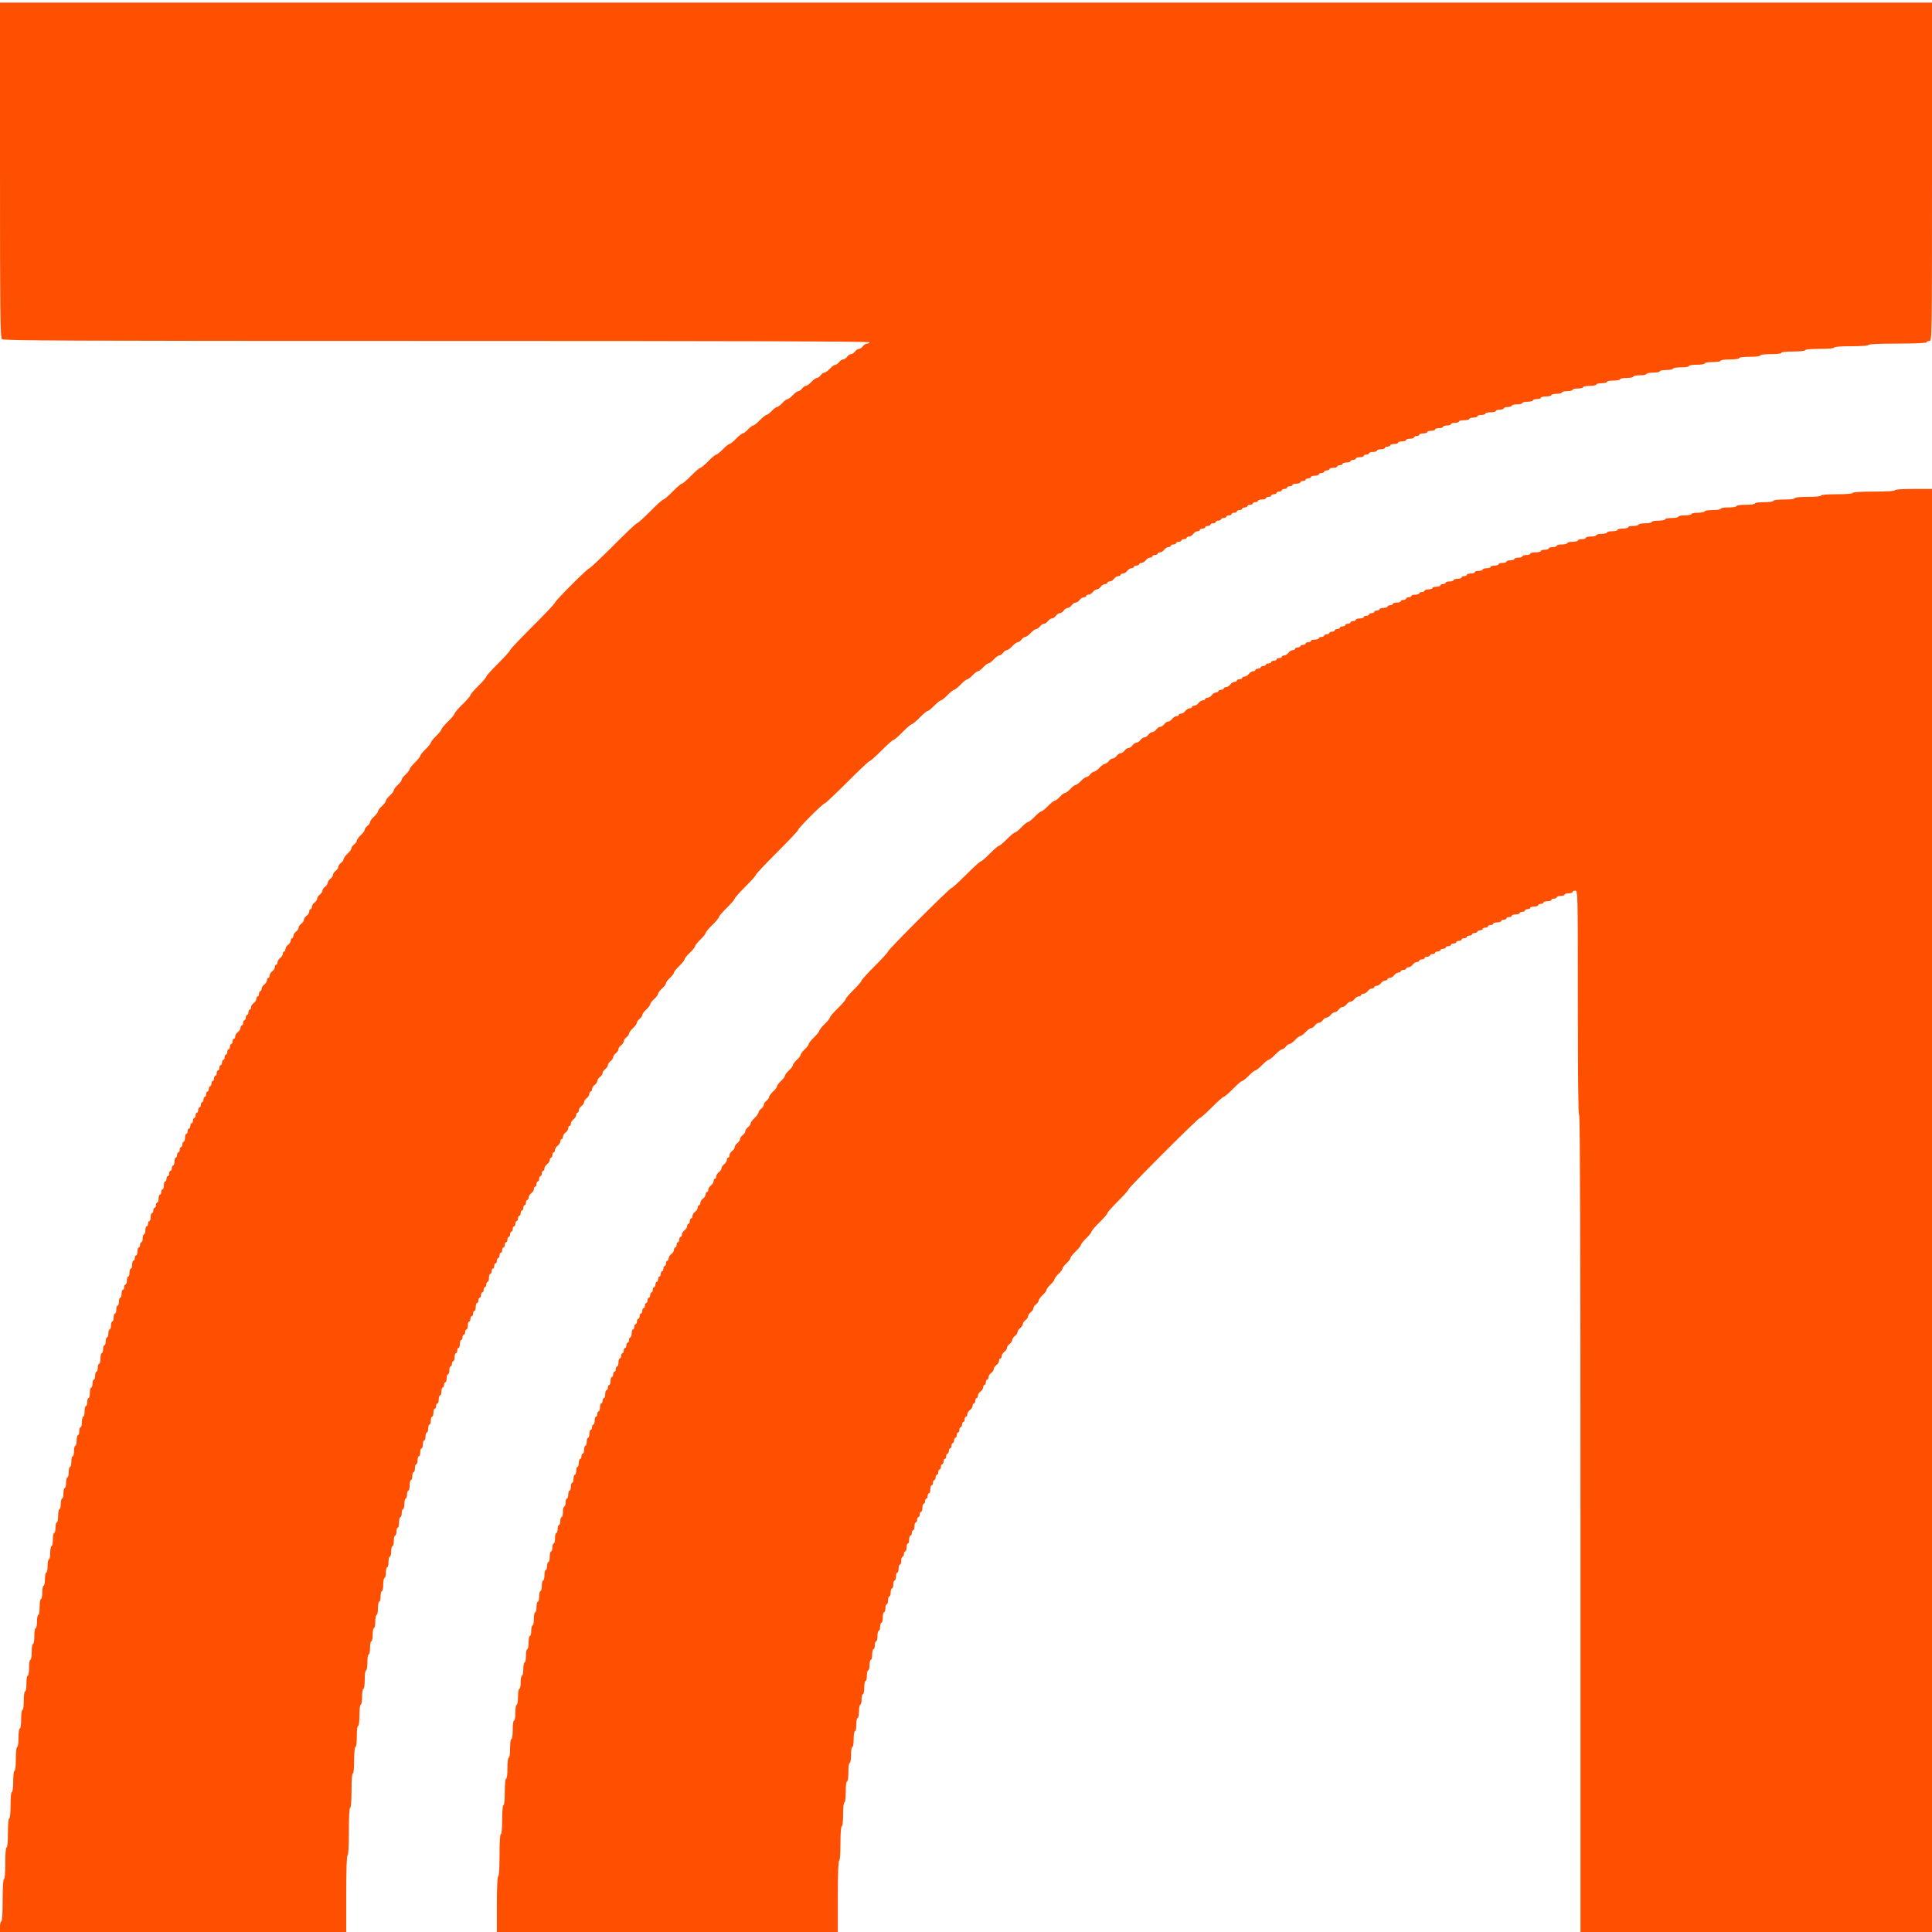
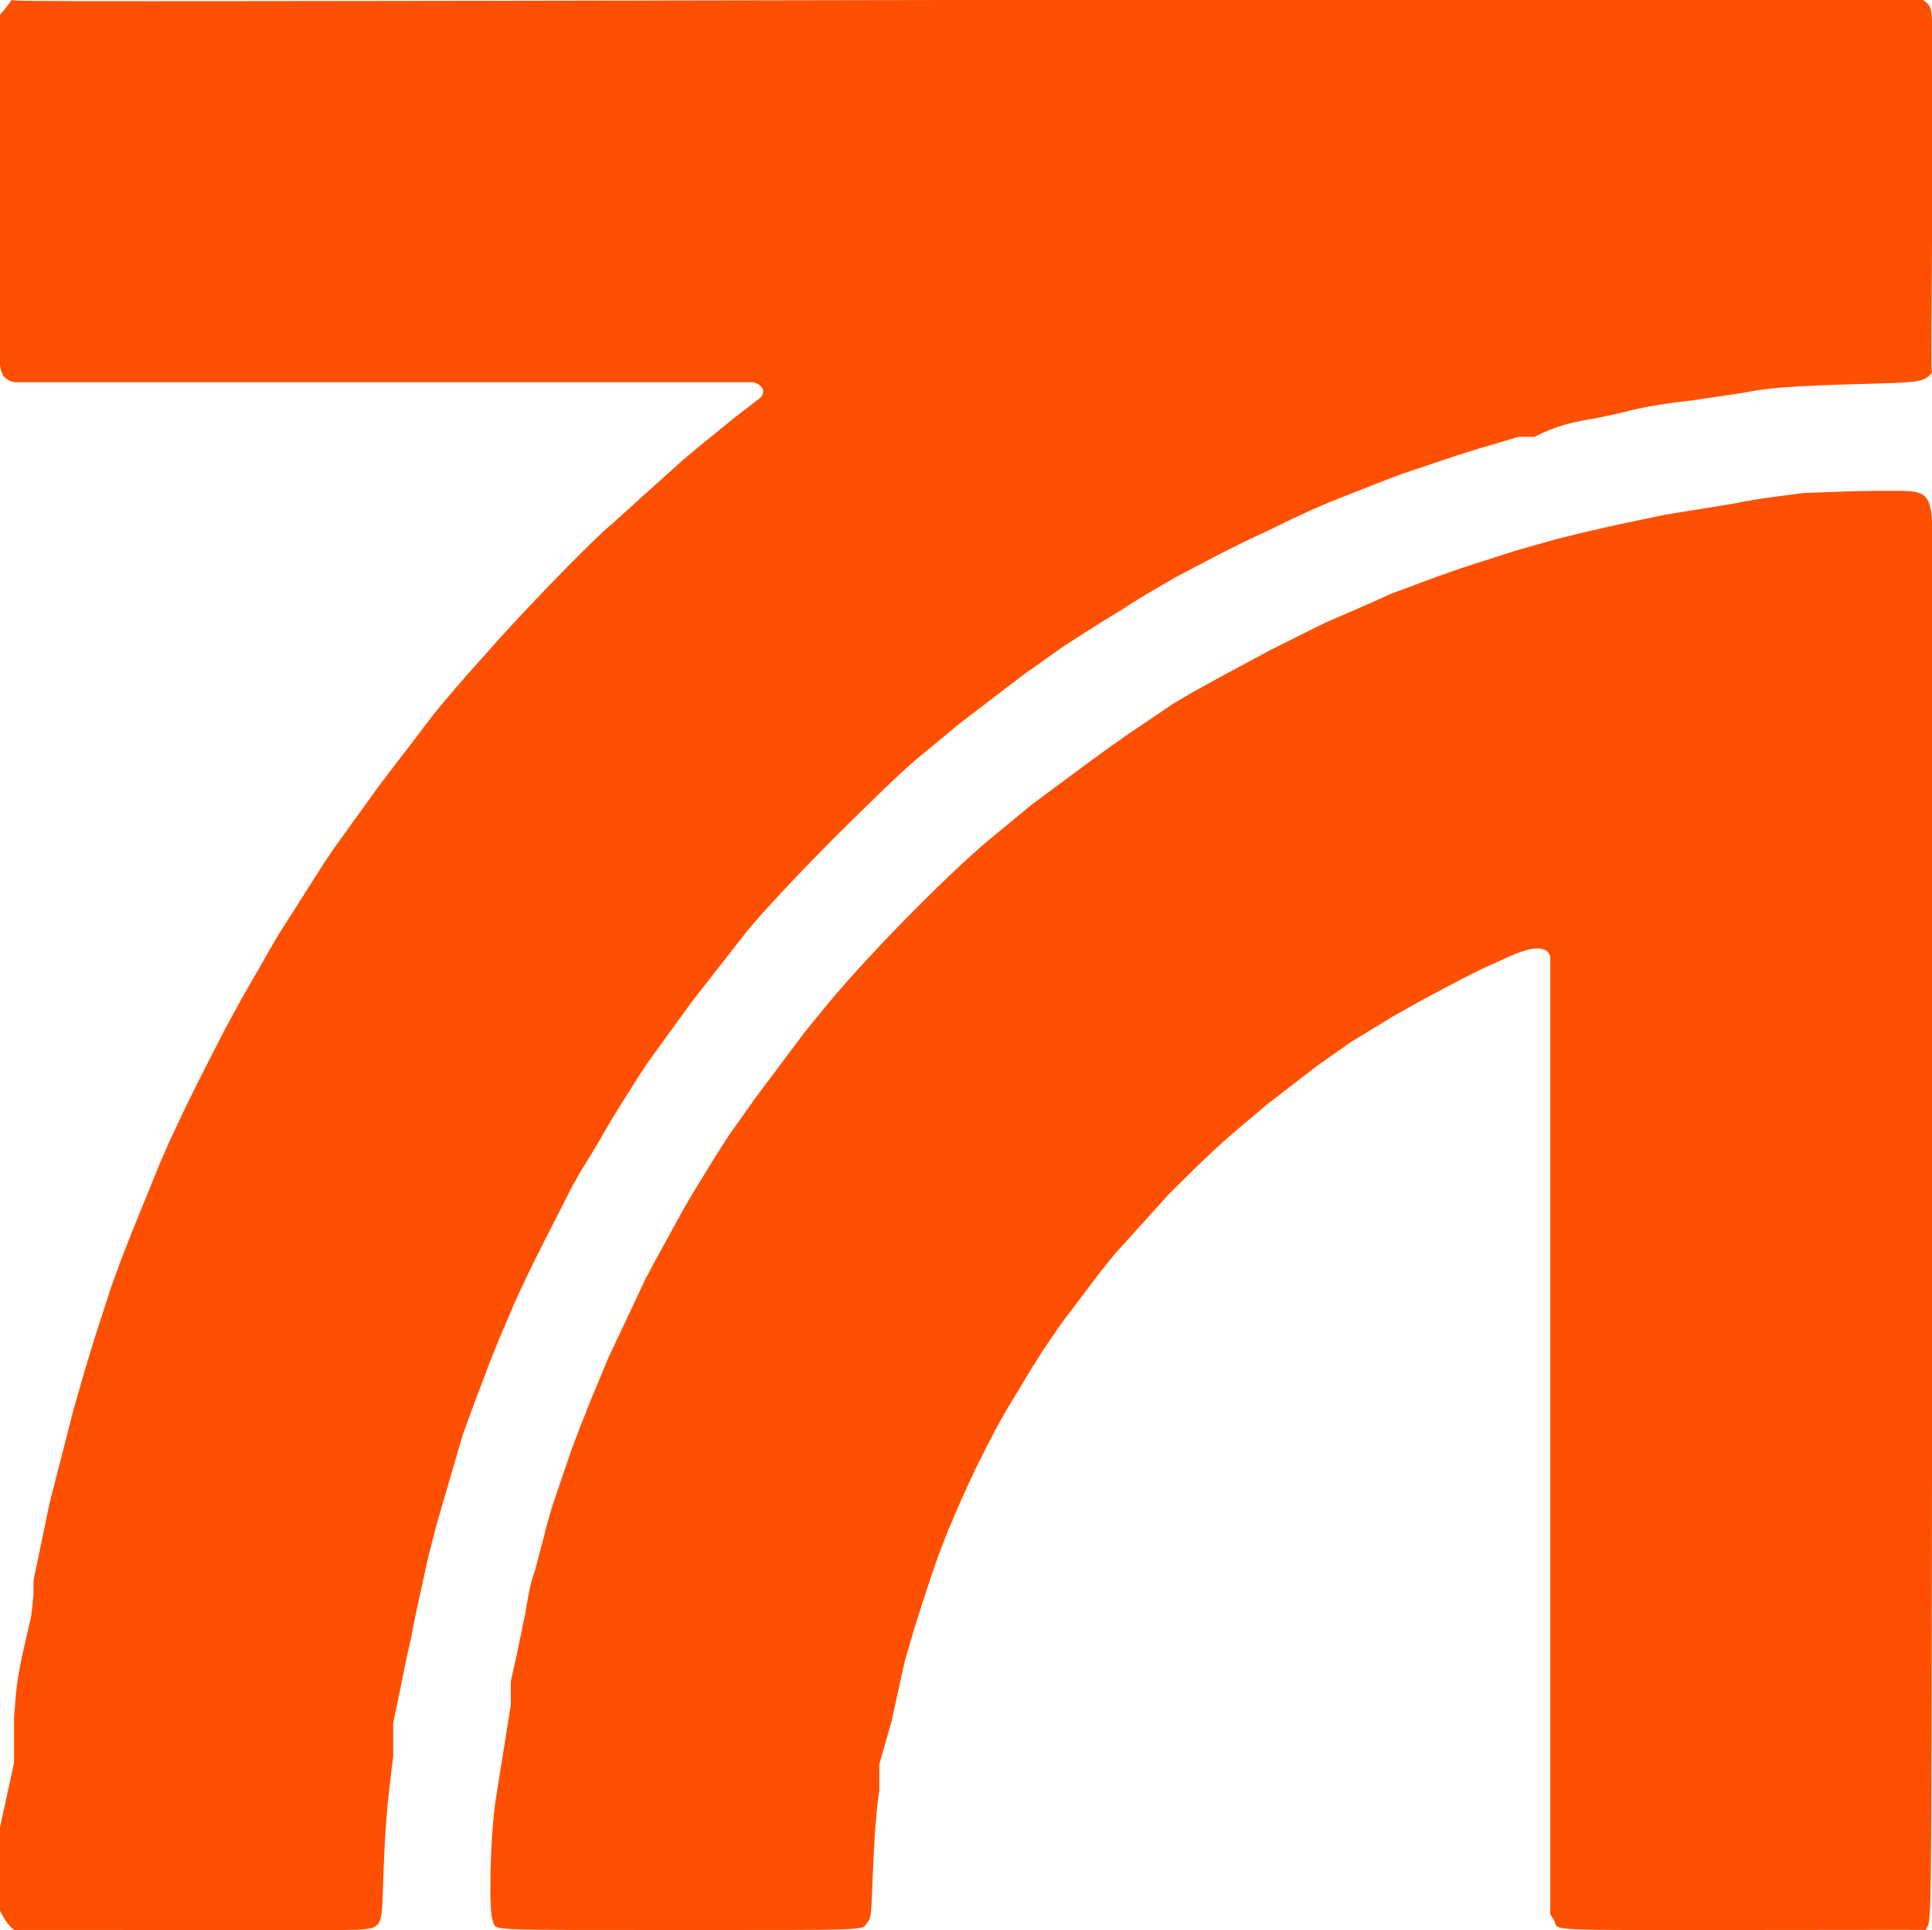
- <svg xmlns="http://www.w3.org/2000/svg" version="1.0" width="1462pt" height="1462pt" viewBox="0 0 1462 1462" preserveAspectRatio="xMidYMid meet">
-   <g transform="translate(0,1462) scale(0.1,-0.1)" fill="#ff5001" stroke="none">
-     <path d="M0 13334 c0 -1083 2 -1267 14 -1280 13 -12 465 -14 3290 -14 2177 0 3276 -3 3276 -10 0 -5 -8 -10 -18 -10 -10 0 -24 -9 -32 -20 -8 -11 -21 -20 -30 -20 -9 0 -22 -9 -30 -20 -8 -11 -21 -20 -30 -20 -9 0 -22 -9 -30 -20 -8 -11 -21 -20 -30 -20 -9 0 -22 -9 -30 -20 -8 -11 -21 -20 -28 -20 -8 0 -27 -13 -42 -30 -15 -16 -34 -30 -42 -30 -7 0 -20 -9 -28 -20 -8 -11 -21 -20 -28 -20 -8 0 -27 -13 -42 -30 -15 -16 -34 -30 -42 -30 -7 0 -20 -9 -28 -20 -8 -11 -21 -20 -28 -20 -8 0 -27 -13 -42 -30 -15 -16 -33 -30 -40 -30 -7 0 -25 -13 -40 -30 -15 -16 -33 -30 -40 -30 -7 0 -25 -13 -40 -30 -15 -16 -33 -30 -40 -30 -6 0 -29 -18 -50 -40 -21 -22 -44 -40 -50 -40 -7 0 -25 -13 -40 -30 -15 -16 -33 -30 -40 -30 -6 0 -29 -18 -50 -40 -21 -22 -44 -40 -50 -40 -6 0 -29 -18 -50 -40 -21 -22 -44 -40 -50 -40 -6 0 -33 -22 -60 -50 -27 -27 -54 -50 -60 -50 -6 0 -38 -27 -70 -60 -32 -33 -64 -60 -70 -60 -6 0 -38 -27 -70 -60 -32 -33 -64 -60 -70 -60 -6 0 -51 -40 -100 -90 -49 -49 -94 -90 -100 -90 -6 0 -87 -76 -180 -170 -93 -93 -174 -170 -180 -170 -13 0 -260 -247 -260 -260 0 -6 -76 -87 -170 -180 -93 -93 -170 -174 -170 -180 0 -6 -40 -51 -90 -100 -49 -49 -90 -94 -90 -100 0 -6 -27 -38 -60 -70 -33 -32 -60 -64 -60 -70 0 -6 -27 -38 -60 -70 -33 -32 -60 -64 -60 -70 0 -6 -22 -33 -50 -60 -27 -27 -50 -54 -50 -60 0 -6 -18 -29 -40 -50 -22 -21 -40 -44 -40 -50 0 -6 -18 -29 -40 -50 -22 -21 -40 -44 -40 -50 0 -6 -18 -29 -40 -50 -22 -21 -40 -44 -40 -50 0 -7 -14 -25 -30 -40 -17 -15 -30 -33 -30 -40 0 -7 -13 -25 -30 -40 -17 -15 -30 -33 -30 -40 0 -7 -13 -25 -30 -40 -17 -15 -30 -33 -30 -40 0 -7 -13 -25 -30 -40 -16 -15 -30 -33 -30 -40 0 -7 -14 -25 -30 -40 -17 -15 -30 -34 -30 -42 0 -7 -9 -20 -20 -28 -11 -8 -20 -21 -20 -28 0 -8 -13 -27 -30 -42 -16 -15 -30 -34 -30 -42 0 -7 -9 -20 -20 -28 -11 -8 -20 -21 -20 -28 0 -8 -13 -27 -30 -42 -16 -15 -30 -34 -30 -42 0 -7 -9 -20 -20 -28 -11 -8 -20 -21 -20 -30 0 -9 -9 -22 -20 -30 -11 -8 -20 -21 -20 -30 0 -9 -9 -22 -20 -30 -11 -8 -20 -21 -20 -30 0 -9 -9 -22 -20 -30 -11 -8 -20 -21 -20 -30 0 -9 -9 -22 -20 -30 -11 -8 -20 -21 -20 -30 0 -9 -9 -22 -20 -30 -11 -8 -20 -22 -20 -32 0 -10 -4 -18 -10 -18 -5 0 -10 -8 -10 -18 0 -10 -9 -24 -20 -32 -11 -8 -20 -21 -20 -30 0 -9 -9 -22 -20 -30 -11 -8 -20 -21 -20 -30 0 -9 -9 -22 -20 -30 -11 -8 -20 -22 -20 -32 0 -10 -4 -18 -10 -18 -5 0 -10 -8 -10 -18 0 -10 -9 -24 -20 -32 -11 -8 -20 -22 -20 -32 0 -10 -4 -18 -10 -18 -5 0 -10 -8 -10 -18 0 -10 -9 -24 -20 -32 -11 -8 -20 -22 -20 -32 0 -10 -4 -18 -10 -18 -5 0 -10 -8 -10 -18 0 -10 -9 -24 -20 -32 -11 -8 -20 -22 -20 -32 0 -10 -4 -18 -10 -18 -5 0 -10 -8 -10 -18 0 -10 -9 -24 -20 -32 -11 -8 -20 -22 -20 -32 0 -10 -4 -18 -10 -18 -5 0 -10 -9 -10 -20 0 -11 -4 -20 -10 -20 -5 0 -10 -8 -10 -18 0 -10 -9 -24 -20 -32 -11 -8 -20 -22 -20 -32 0 -10 -4 -18 -10 -18 -5 0 -10 -9 -10 -20 0 -11 -4 -20 -10 -20 -5 0 -10 -9 -10 -20 0 -11 -4 -20 -10 -20 -5 0 -10 -9 -10 -20 0 -11 -4 -20 -10 -20 -5 0 -10 -8 -10 -18 0 -10 -9 -24 -20 -32 -11 -8 -20 -22 -20 -32 0 -10 -4 -18 -10 -18 -5 0 -10 -9 -10 -20 0 -11 -4 -20 -10 -20 -5 0 -10 -9 -10 -20 0 -11 -4 -20 -10 -20 -5 0 -10 -9 -10 -20 0 -11 -4 -20 -10 -20 -5 0 -10 -9 -10 -20 0 -11 -4 -20 -10 -20 -5 0 -10 -9 -10 -20 0 -11 -4 -20 -10 -20 -5 0 -10 -9 -10 -20 0 -11 -4 -20 -10 -20 -5 0 -10 -9 -10 -20 0 -11 -4 -20 -10 -20 -5 0 -10 -9 -10 -20 0 -11 -4 -20 -10 -20 -5 0 -10 -9 -10 -20 0 -11 -4 -20 -10 -20 -5 0 -10 -9 -10 -20 0 -11 -4 -20 -10 -20 -5 0 -10 -9 -10 -20 0 -11 -4 -20 -10 -20 -5 0 -10 -9 -10 -20 0 -11 -4 -20 -10 -20 -5 0 -10 -9 -10 -20 0 -11 -4 -20 -10 -20 -5 0 -10 -9 -10 -20 0 -11 -4 -20 -10 -20 -5 0 -10 -9 -10 -20 0 -11 -4 -20 -10 -20 -5 0 -10 -9 -10 -20 0 -11 -4 -20 -10 -20 -5 0 -10 -9 -10 -20 0 -11 -4 -20 -10 -20 -5 0 -10 -9 -10 -20 0 -11 -4 -20 -10 -20 -5 0 -10 -13 -10 -30 0 -16 -4 -30 -10 -30 -5 0 -10 -9 -10 -20 0 -11 -4 -20 -10 -20 -5 0 -10 -9 -10 -20 0 -11 -4 -20 -10 -20 -5 0 -10 -9 -10 -20 0 -11 -4 -20 -10 -20 -5 0 -10 -13 -10 -30 0 -16 -4 -30 -10 -30 -5 0 -10 -9 -10 -20 0 -11 -4 -20 -10 -20 -5 0 -10 -9 -10 -20 0 -11 -4 -20 -10 -20 -5 0 -10 -9 -10 -20 0 -11 -4 -20 -10 -20 -5 0 -10 -13 -10 -30 0 -16 -4 -30 -10 -30 -5 0 -10 -9 -10 -20 0 -11 -4 -20 -10 -20 -5 0 -10 -13 -10 -30 0 -16 -4 -30 -10 -30 -5 0 -10 -9 -10 -20 0 -11 -4 -20 -10 -20 -5 0 -10 -9 -10 -20 0 -11 -4 -20 -10 -20 -5 0 -10 -13 -10 -30 0 -16 -4 -30 -10 -30 -5 0 -10 -9 -10 -20 0 -11 -4 -20 -10 -20 -5 0 -10 -13 -10 -30 0 -16 -4 -30 -10 -30 -5 0 -10 -13 -10 -30 0 -16 -4 -30 -10 -30 -5 0 -10 -9 -10 -20 0 -11 -4 -20 -10 -20 -5 0 -10 -13 -10 -30 0 -16 -4 -30 -10 -30 -5 0 -10 -9 -10 -20 0 -11 -4 -20 -10 -20 -5 0 -10 -13 -10 -30 0 -16 -4 -30 -10 -30 -5 0 -10 -13 -10 -30 0 -16 -4 -30 -10 -30 -5 0 -10 -13 -10 -30 0 -16 -4 -30 -10 -30 -5 0 -10 -9 -10 -20 0 -11 -4 -20 -10 -20 -5 0 -10 -13 -10 -30 0 -16 -4 -30 -10 -30 -5 0 -10 -13 -10 -30 0 -16 -4 -30 -10 -30 -5 0 -10 -13 -10 -30 0 -16 -4 -30 -10 -30 -5 0 -10 -13 -10 -30 0 -16 -4 -30 -10 -30 -5 0 -10 -13 -10 -30 0 -16 -4 -30 -10 -30 -5 0 -10 -13 -10 -30 0 -16 -4 -30 -10 -30 -5 0 -10 -13 -10 -30 0 -16 -4 -30 -10 -30 -5 0 -10 -13 -10 -30 0 -16 -4 -30 -10 -30 -5 0 -10 -18 -10 -40 0 -22 -4 -40 -10 -40 -5 0 -10 -13 -10 -30 0 -16 -4 -30 -10 -30 -5 0 -10 -13 -10 -30 0 -16 -4 -30 -10 -30 -5 0 -10 -13 -10 -30 0 -16 -4 -30 -10 -30 -5 0 -10 -18 -10 -40 0 -22 -4 -40 -10 -40 -5 0 -10 -13 -10 -30 0 -16 -4 -30 -10 -30 -5 0 -10 -18 -10 -40 0 -22 -4 -40 -10 -40 -5 0 -10 -18 -10 -40 0 -22 -4 -40 -10 -40 -5 0 -10 -13 -10 -30 0 -16 -4 -30 -10 -30 -5 0 -10 -18 -10 -40 0 -22 -4 -40 -10 -40 -5 0 -10 -18 -10 -40 0 -22 -4 -40 -10 -40 -5 0 -10 -18 -10 -40 0 -22 -4 -40 -10 -40 -5 0 -10 -18 -10 -40 0 -22 -4 -40 -10 -40 -5 0 -10 -18 -10 -40 0 -22 -4 -40 -10 -40 -5 0 -10 -18 -10 -40 0 -22 -4 -40 -10 -40 -5 0 -10 -18 -10 -40 0 -22 -4 -40 -10 -40 -5 0 -10 -22 -10 -50 0 -27 -4 -50 -10 -50 -5 0 -10 -18 -10 -40 0 -22 -4 -40 -10 -40 -5 0 -10 -22 -10 -50 0 -27 -4 -50 -10 -50 -5 0 -10 -22 -10 -50 0 -27 -4 -50 -10 -50 -5 0 -10 -22 -10 -50 0 -27 -4 -50 -10 -50 -5 0 -10 -22 -10 -50 0 -27 -4 -50 -10 -50 -5 0 -10 -22 -10 -50 0 -27 -4 -50 -10 -50 -6 0 -10 -27 -10 -60 0 -33 -4 -60 -10 -60 -5 0 -10 -22 -10 -50 0 -27 -4 -50 -10 -50 -6 0 -10 -27 -10 -60 0 -33 -4 -60 -10 -60 -6 0 -10 -27 -10 -60 0 -33 -4 -60 -10 -60 -6 0 -10 -27 -10 -60 0 -33 -4 -60 -10 -60 -6 0 -10 -27 -10 -60 0 -33 -4 -60 -10 -60 -6 0 -10 -30 -10 -70 0 -40 -4 -70 -10 -70 -6 0 -10 -30 -10 -70 0 -40 -4 -70 -10 -70 -6 0 -10 -30 -10 -70 0 -40 -4 -70 -10 -70 -6 0 -10 -37 -10 -90 0 -53 -4 -90 -10 -90 -6 0 -10 -33 -10 -80 0 -47 -4 -80 -10 -80 -6 0 -10 -40 -10 -100 0 -60 -4 -100 -10 -100 -6 0 -10 -43 -10 -110 0 -67 -4 -110 -10 -110 -6 0 -10 -47 -10 -120 0 -73 -4 -120 -10 -120 -6 0 -10 -60 -10 -160 0 -100 -4 -160 -10 -160 -5 0 -10 -18 -10 -40 l0 -40 1310 0 1310 0 0 290 c0 187 4 290 10 290 6 0 10 67 10 180 0 113 4 180 10 180 6 0 10 50 10 130 0 80 4 130 10 130 6 0 10 40 10 100 0 60 4 100 10 100 6 0 10 33 10 80 0 47 4 80 10 80 6 0 10 33 10 80 0 47 4 80 10 80 6 0 10 27 10 60 0 33 4 60 10 60 6 0 10 30 10 70 0 40 4 70 10 70 6 0 10 27 10 60 0 33 4 60 10 60 6 0 10 23 10 50 0 28 5 50 10 50 6 0 10 23 10 50 0 28 5 50 10 50 6 0 10 23 10 50 0 28 5 50 10 50 6 0 10 23 10 50 0 28 5 50 10 50 6 0 10 18 10 40 0 22 5 40 10 40 6 0 10 23 10 50 0 28 5 50 10 50 6 0 10 18 10 40 0 22 5 40 10 40 6 0 10 18 10 40 0 22 5 40 10 40 6 0 10 18 10 40 0 22 5 40 10 40 6 0 10 18 10 40 0 22 5 40 10 40 6 0 10 14 10 30 0 17 5 30 10 30 6 0 10 18 10 40 0 22 5 40 10 40 6 0 10 14 10 30 0 17 5 30 10 30 6 0 10 18 10 40 0 22 5 40 10 40 6 0 10 14 10 30 0 17 5 30 10 30 6 0 10 18 10 40 0 22 5 40 10 40 6 0 10 14 10 30 0 17 5 30 10 30 6 0 10 14 10 30 0 17 5 30 10 30 6 0 10 14 10 30 0 17 5 30 10 30 6 0 10 14 10 30 0 17 5 30 10 30 6 0 10 14 10 30 0 17 5 30 10 30 6 0 10 14 10 30 0 17 5 30 10 30 6 0 10 14 10 30 0 17 5 30 10 30 6 0 10 14 10 30 0 17 5 30 10 30 6 0 10 14 10 30 0 17 5 30 10 30 6 0 10 9 10 20 0 11 5 20 10 20 6 0 10 14 10 30 0 17 5 30 10 30 6 0 10 14 10 30 0 17 5 30 10 30 6 0 10 9 10 20 0 11 5 20 10 20 6 0 10 14 10 30 0 17 5 30 10 30 6 0 10 14 10 30 0 17 5 30 10 30 6 0 10 9 10 20 0 11 5 20 10 20 6 0 10 14 10 30 0 17 5 30 10 30 6 0 10 9 10 20 0 11 5 20 10 20 6 0 10 14 10 30 0 17 5 30 10 30 6 0 10 9 10 20 0 11 5 20 10 20 6 0 10 9 10 20 0 11 5 20 10 20 6 0 10 14 10 30 0 17 5 30 10 30 6 0 10 9 10 20 0 11 5 20 10 20 6 0 10 9 10 20 0 11 5 20 10 20 6 0 10 14 10 30 0 17 5 30 10 30 6 0 10 9 10 20 0 11 5 20 10 20 6 0 10 9 10 20 0 11 5 20 10 20 6 0 10 9 10 20 0 11 5 20 10 20 6 0 10 9 10 20 0 11 5 20 10 20 6 0 10 14 10 30 0 17 5 30 10 30 6 0 10 9 10 20 0 11 5 20 10 20 6 0 10 9 10 20 0 11 5 20 10 20 6 0 10 9 10 20 0 11 5 20 10 20 6 0 10 9 10 20 0 11 5 20 10 20 6 0 10 9 10 20 0 11 5 20 10 20 6 0 10 9 10 20 0 11 5 20 10 20 6 0 10 9 10 20 0 11 5 20 10 20 6 0 10 9 10 20 0 11 5 20 10 20 6 0 10 9 10 20 0 11 5 20 10 20 6 0 10 9 10 20 0 11 5 20 10 20 6 0 10 9 10 20 0 11 5 20 10 20 6 0 10 9 10 20 0 11 5 20 10 20 6 0 10 9 10 20 0 11 5 20 10 20 6 0 10 9 10 20 0 11 5 20 10 20 6 0 10 8 10 18 0 10 9 24 20 32 11 8 20 22 20 32 0 10 5 18 10 18 6 0 10 9 10 20 0 11 5 20 10 20 6 0 10 9 10 20 0 11 5 20 10 20 6 0 10 9 10 20 0 11 5 20 10 20 6 0 10 8 10 18 0 10 9 24 20 32 11 8 20 22 20 32 0 10 5 18 10 18 6 0 10 9 10 20 0 11 5 20 10 20 6 0 10 8 10 18 0 10 9 24 20 32 11 8 20 22 20 32 0 10 5 18 10 18 6 0 10 8 10 18 0 10 9 24 20 32 11 8 20 22 20 32 0 10 5 18 10 18 6 0 10 8 10 18 0 10 9 24 20 32 11 8 20 22 20 32 0 10 5 18 10 18 6 0 10 8 10 18 0 10 9 24 20 32 11 8 20 21 20 30 0 9 9 22 20 30 11 8 20 22 20 32 0 10 5 18 10 18 6 0 10 8 10 18 0 10 9 24 20 32 11 8 20 21 20 30 0 9 9 22 20 30 11 8 20 21 20 30 0 9 9 22 20 30 11 8 20 21 20 30 0 9 9 22 20 30 11 8 20 21 20 30 0 9 9 22 20 30 11 8 20 21 20 30 0 9 9 22 20 30 11 8 20 21 20 30 0 9 9 22 20 30 11 8 20 21 20 28 0 8 14 27 30 42 17 15 30 34 30 42 0 7 9 20 20 28 11 8 20 21 20 28 0 8 13 27 30 42 16 15 30 33 30 40 0 7 14 25 30 40 17 15 30 33 30 40 0 7 14 25 30 40 17 15 30 33 30 40 0 7 13 25 30 40 16 15 30 33 30 40 0 6 18 29 40 50 22 21 40 44 40 50 0 6 18 29 40 50 22 21 40 44 40 50 0 6 18 29 40 50 22 21 40 44 40 50 0 6 22 33 50 60 28 27 50 54 50 60 0 6 27 38 60 70 33 32 60 64 60 70 0 6 36 46 80 90 44 44 80 84 80 90 0 6 72 82 160 170 88 88 160 164 160 170 0 13 187 200 200 200 6 0 82 72 170 160 88 88 164 160 170 160 6 0 46 36 90 80 44 44 84 80 90 80 6 0 38 27 70 60 32 33 64 60 70 60 6 0 33 23 60 50 27 28 54 50 60 50 6 0 29 18 50 40 21 22 44 40 50 40 6 0 29 18 50 40 21 22 44 40 50 40 6 0 29 18 50 40 21 22 44 40 50 40 7 0 25 14 40 30 15 16 33 30 40 30 7 0 25 14 40 30 15 17 33 30 40 30 7 0 25 14 40 30 15 17 34 30 42 30 7 0 20 9 28 20 8 11 21 20 28 20 8 0 27 13 42 30 15 16 34 30 42 30 7 0 20 9 28 20 8 11 21 20 28 20 8 0 27 14 42 30 15 17 34 30 42 30 7 0 20 9 28 20 8 11 21 20 30 20 9 0 22 9 30 20 8 11 21 20 30 20 9 0 22 9 30 20 8 11 21 20 30 20 9 0 22 9 30 20 8 11 21 20 30 20 9 0 22 9 30 20 8 11 21 20 30 20 9 0 22 9 30 20 8 11 22 20 32 20 10 0 18 5 18 10 0 6 8 10 18 10 10 0 24 9 32 20 8 11 21 20 30 20 9 0 22 9 30 20 8 11 22 20 32 20 10 0 18 5 18 10 0 6 8 10 18 10 10 0 24 9 32 20 8 11 22 20 32 20 10 0 18 5 18 10 0 6 8 10 18 10 10 0 24 9 32 20 8 11 22 20 32 20 10 0 18 5 18 10 0 6 9 10 20 10 11 0 20 5 20 10 0 6 8 10 18 10 10 0 24 9 32 20 8 11 22 20 32 20 10 0 18 5 18 10 0 6 9 10 20 10 11 0 20 5 20 10 0 6 8 10 18 10 10 0 24 9 32 20 8 11 22 20 32 20 10 0 18 5 18 10 0 6 9 10 20 10 11 0 20 5 20 10 0 6 9 10 20 10 11 0 20 5 20 10 0 6 9 10 20 10 11 0 20 5 20 10 0 6 8 10 18 10 10 0 24 9 32 20 8 11 22 20 32 20 10 0 18 5 18 10 0 6 9 10 20 10 11 0 20 5 20 10 0 6 9 10 20 10 11 0 20 5 20 10 0 6 9 10 20 10 11 0 20 5 20 10 0 6 9 10 20 10 11 0 20 5 20 10 0 6 9 10 20 10 11 0 20 5 20 10 0 6 9 10 20 10 11 0 20 5 20 10 0 6 9 10 20 10 11 0 20 5 20 10 0 6 9 10 20 10 11 0 20 5 20 10 0 6 9 10 20 10 11 0 20 5 20 10 0 6 9 10 20 10 11 0 20 5 20 10 0 6 9 10 20 10 11 0 20 5 20 10 0 6 14 10 30 10 17 0 30 5 30 10 0 6 9 10 20 10 11 0 20 5 20 10 0 6 9 10 20 10 11 0 20 5 20 10 0 6 9 10 20 10 11 0 20 5 20 10 0 6 9 10 20 10 11 0 20 5 20 10 0 6 9 10 20 10 11 0 20 5 20 10 0 6 14 10 30 10 17 0 30 5 30 10 0 6 9 10 20 10 11 0 20 5 20 10 0 6 9 10 20 10 11 0 20 5 20 10 0 6 14 10 30 10 17 0 30 5 30 10 0 6 9 10 20 10 11 0 20 5 20 10 0 6 9 10 20 10 11 0 20 5 20 10 0 6 14 10 30 10 17 0 30 5 30 10 0 6 9 10 20 10 11 0 20 5 20 10 0 6 14 10 30 10 17 0 30 5 30 10 0 6 9 10 20 10 11 0 20 5 20 10 0 6 14 10 30 10 17 0 30 5 30 10 0 6 9 10 20 10 11 0 20 5 20 10 0 6 14 10 30 10 17 0 30 5 30 10 0 6 14 10 30 10 17 0 30 5 30 10 0 6 9 10 20 10 11 0 20 5 20 10 0 6 14 10 30 10 17 0 30 5 30 10 0 6 14 10 30 10 17 0 30 5 30 10 0 6 14 10 30 10 17 0 30 5 30 10 0 6 9 10 20 10 11 0 20 5 20 10 0 6 14 10 30 10 17 0 30 5 30 10 0 6 14 10 30 10 17 0 30 5 30 10 0 6 14 10 30 10 17 0 30 5 30 10 0 6 14 10 30 10 17 0 30 5 30 10 0 6 14 10 30 10 17 0 30 5 30 10 0 6 18 10 40 10 22 0 40 5 40 10 0 6 14 10 30 10 17 0 30 5 30 10 0 6 14 10 30 10 17 0 30 5 30 10 0 6 18 10 40 10 22 0 40 5 40 10 0 6 14 10 30 10 17 0 30 5 30 10 0 6 14 10 30 10 17 0 30 5 30 10 0 6 18 10 40 10 22 0 40 5 40 10 0 6 18 10 40 10 22 0 40 5 40 10 0 6 14 10 30 10 17 0 30 5 30 10 0 6 18 10 40 10 22 0 40 5 40 10 0 6 18 10 40 10 22 0 40 5 40 10 0 6 18 10 40 10 22 0 40 5 40 10 0 6 18 10 40 10 22 0 40 5 40 10 0 6 23 10 50 10 28 0 50 5 50 10 0 6 18 10 40 10 22 0 40 5 40 10 0 6 23 10 50 10 28 0 50 5 50 10 0 6 23 10 50 10 28 0 50 5 50 10 0 6 23 10 50 10 28 0 50 5 50 10 0 6 23 10 50 10 28 0 50 5 50 10 0 6 23 10 50 10 28 0 50 5 50 10 0 6 27 10 60 10 33 0 60 4 60 10 0 6 27 10 60 10 33 0 60 4 60 10 0 6 27 10 60 10 33 0 60 4 60 10 0 6 30 10 70 10 40 0 70 4 70 10 0 6 33 10 80 10 47 0 80 4 80 10 0 6 33 10 80 10 47 0 80 4 80 10 0 6 37 10 90 10 53 0 90 4 90 10 0 6 43 10 110 10 67 0 110 4 110 10 0 6 50 10 130 10 80 0 130 4 130 10 0 6 80 10 220 10 140 0 220 4 220 10 0 6 9 10 20 10 20 0 20 7 20 1280 l0 1280 -7310 0 -7310 0 0 -1266z M14340 10910 c0 -6 -60 -10 -160 -10 -100 0 -160 -4 -160 -10 0 -6 -47 -10 -120 -10 -73 0 -120 -4 -120 -10 0 -6 -40 -10 -100 -10 -60 0 -100 -4 -100 -10 0 -6 -33 -10 -80 -10 -47 0 -80 -4 -80 -10 0 -6 -30 -10 -70 -10 -40 0 -70 -4 -70 -10 0 -6 -30 -10 -70 -10 -40 0 -70 -4 -70 -10 0 -6 -27 -10 -60 -10 -33 0 -60 -4 -60 -10 0 -6 -27 -10 -60 -10 -33 0 -60 -4 -60 -10 0 -5 -22 -10 -50 -10 -27 0 -50 -4 -50 -10 0 -5 -22 -10 -50 -10 -27 0 -50 -4 -50 -10 0 -5 -22 -10 -50 -10 -27 0 -50 -4 -50 -10 0 -5 -22 -10 -50 -10 -27 0 -50 -4 -50 -10 0 -5 -22 -10 -50 -10 -27 0 -50 -4 -50 -10 0 -5 -18 -10 -40 -10 -22 0 -40 -4 -40 -10 0 -5 -18 -10 -40 -10 -22 0 -40 -4 -40 -10 0 -5 -18 -10 -40 -10 -22 0 -40 -4 -40 -10 0 -5 -18 -10 -40 -10 -22 0 -40 -4 -40 -10 0 -5 -18 -10 -40 -10 -22 0 -40 -4 -40 -10 0 -5 -13 -10 -30 -10 -16 0 -30 -4 -30 -10 0 -5 -18 -10 -40 -10 -22 0 -40 -4 -40 -10 0 -5 -18 -10 -40 -10 -22 0 -40 -4 -40 -10 0 -5 -13 -10 -30 -10 -16 0 -30 -4 -30 -10 0 -5 -13 -10 -30 -10 -16 0 -30 -4 -30 -10 0 -5 -18 -10 -40 -10 -22 0 -40 -4 -40 -10 0 -5 -13 -10 -30 -10 -16 0 -30 -4 -30 -10 0 -5 -13 -10 -30 -10 -16 0 -30 -4 -30 -10 0 -5 -13 -10 -30 -10 -16 0 -30 -4 -30 -10 0 -5 -13 -10 -30 -10 -16 0 -30 -4 -30 -10 0 -5 -13 -10 -30 -10 -16 0 -30 -4 -30 -10 0 -5 -13 -10 -30 -10 -16 0 -30 -4 -30 -10 0 -5 -13 -10 -30 -10 -16 0 -30 -4 -30 -10 0 -5 -13 -10 -30 -10 -16 0 -30 -4 -30 -10 0 -5 -9 -10 -20 -10 -11 0 -20 -4 -20 -10 0 -5 -13 -10 -30 -10 -16 0 -30 -4 -30 -10 0 -5 -13 -10 -30 -10 -16 0 -30 -4 -30 -10 0 -5 -9 -10 -20 -10 -11 0 -20 -4 -20 -10 0 -5 -13 -10 -30 -10 -16 0 -30 -4 -30 -10 0 -5 -13 -10 -30 -10 -16 0 -30 -4 -30 -10 0 -5 -9 -10 -20 -10 -11 0 -20 -4 -20 -10 0 -5 -13 -10 -30 -10 -16 0 -30 -4 -30 -10 0 -5 -9 -10 -20 -10 -11 0 -20 -4 -20 -10 0 -5 -9 -10 -20 -10 -11 0 -20 -4 -20 -10 0 -5 -13 -10 -30 -10 -16 0 -30 -4 -30 -10 0 -5 -9 -10 -20 -10 -11 0 -20 -4 -20 -10 0 -5 -13 -10 -30 -10 -16 0 -30 -4 -30 -10 0 -5 -9 -10 -20 -10 -11 0 -20 -4 -20 -10 0 -5 -9 -10 -20 -10 -11 0 -20 -4 -20 -10 0 -5 -9 -10 -20 -10 -11 0 -20 -4 -20 -10 0 -5 -13 -10 -30 -10 -16 0 -30 -4 -30 -10 0 -5 -9 -10 -20 -10 -11 0 -20 -4 -20 -10 0 -5 -9 -10 -20 -10 -11 0 -20 -4 -20 -10 0 -5 -9 -10 -20 -10 -11 0 -20 -4 -20 -10 0 -5 -9 -10 -20 -10 -11 0 -20 -4 -20 -10 0 -5 -9 -10 -20 -10 -11 0 -20 -4 -20 -10 0 -5 -9 -10 -20 -10 -11 0 -20 -4 -20 -10 0 -5 -9 -10 -20 -10 -11 0 -20 -4 -20 -10 0 -5 -13 -10 -30 -10 -16 0 -30 -4 -30 -10 0 -5 -9 -10 -20 -10 -11 0 -20 -4 -20 -10 0 -5 -9 -10 -20 -10 -11 0 -20 -4 -20 -10 0 -5 -9 -10 -20 -10 -11 0 -20 -4 -20 -10 0 -5 -8 -10 -18 -10 -10 0 -24 -9 -32 -20 -8 -11 -22 -20 -32 -20 -10 0 -18 -4 -18 -10 0 -5 -9 -10 -20 -10 -11 0 -20 -4 -20 -10 0 -5 -9 -10 -20 -10 -11 0 -20 -4 -20 -10 0 -5 -9 -10 -20 -10 -11 0 -20 -4 -20 -10 0 -5 -9 -10 -20 -10 -11 0 -20 -4 -20 -10 0 -5 -9 -10 -20 -10 -11 0 -20 -4 -20 -10 0 -5 -8 -10 -18 -10 -10 0 -24 -9 -32 -20 -8 -11 -22 -20 -32 -20 -10 0 -18 -4 -18 -10 0 -5 -9 -10 -20 -10 -11 0 -20 -4 -20 -10 0 -5 -8 -10 -18 -10 -10 0 -24 -9 -32 -20 -8 -11 -22 -20 -32 -20 -10 0 -18 -4 -18 -10 0 -5 -9 -10 -20 -10 -11 0 -20 -4 -20 -10 0 -5 -8 -10 -18 -10 -10 0 -24 -9 -32 -20 -8 -11 -22 -20 -32 -20 -10 0 -18 -4 -18 -10 0 -5 -8 -10 -18 -10 -10 0 -24 -9 -32 -20 -8 -11 -22 -20 -32 -20 -10 0 -18 -4 -18 -10 0 -5 -8 -10 -18 -10 -10 0 -24 -9 -32 -20 -8 -11 -22 -20 -32 -20 -10 0 -18 -4 -18 -10 0 -5 -8 -10 -18 -10 -10 0 -24 -9 -32 -20 -8 -11 -21 -20 -30 -20 -9 0 -22 -9 -30 -20 -8 -11 -21 -20 -30 -20 -9 0 -22 -9 -30 -20 -8 -11 -21 -20 -30 -20 -9 0 -22 -9 -30 -20 -8 -11 -21 -20 -30 -20 -9 0 -22 -9 -30 -20 -8 -11 -21 -20 -30 -20 -9 0 -22 -9 -30 -20 -8 -11 -21 -20 -30 -20 -9 0 -22 -9 -30 -20 -8 -11 -21 -20 -30 -20 -9 0 -22 -9 -30 -20 -8 -11 -21 -20 -30 -20 -9 0 -22 -9 -30 -20 -8 -11 -21 -20 -28 -20 -8 0 -27 -13 -42 -30 -15 -16 -34 -30 -42 -30 -7 0 -20 -9 -28 -20 -8 -11 -21 -20 -28 -20 -8 0 -27 -13 -42 -30 -15 -16 -33 -30 -40 -30 -7 0 -25 -13 -40 -30 -15 -16 -33 -30 -40 -30 -7 0 -25 -13 -40 -30 -15 -16 -33 -30 -40 -30 -6 0 -29 -18 -50 -40 -21 -22 -44 -40 -50 -40 -6 0 -29 -18 -50 -40 -21 -22 -44 -40 -50 -40 -6 0 -29 -18 -50 -40 -21 -22 -44 -40 -50 -40 -6 0 -33 -22 -60 -50 -27 -27 -54 -50 -60 -50 -6 0 -38 -27 -70 -60 -32 -33 -64 -60 -70 -60 -6 0 -55 -45 -110 -100 -55 -55 -104 -100 -110 -100 -13 0 -480 -467 -480 -480 0 -6 -45 -55 -100 -110 -55 -55 -100 -104 -100 -110 0 -6 -27 -38 -60 -70 -33 -32 -60 -64 -60 -70 0 -6 -27 -38 -60 -70 -33 -32 -60 -64 -60 -70 0 -6 -18 -29 -40 -50 -22 -21 -40 -44 -40 -50 0 -6 -18 -29 -40 -50 -22 -21 -40 -44 -40 -50 0 -7 -13 -25 -30 -40 -16 -15 -30 -33 -30 -40 0 -7 -13 -25 -30 -40 -16 -15 -30 -33 -30 -40 0 -7 -13 -25 -30 -40 -16 -15 -30 -33 -30 -40 0 -7 -13 -25 -30 -40 -16 -15 -30 -33 -30 -40 0 -7 -13 -25 -30 -40 -16 -15 -30 -34 -30 -42 0 -7 -9 -20 -20 -28 -11 -8 -20 -21 -20 -30 0 -9 -9 -22 -20 -30 -11 -8 -20 -21 -20 -28 0 -8 -13 -27 -30 -42 -16 -15 -30 -34 -30 -42 0 -7 -9 -20 -20 -28 -11 -8 -20 -21 -20 -30 0 -9 -9 -22 -20 -30 -11 -8 -20 -21 -20 -30 0 -9 -9 -22 -20 -30 -11 -8 -20 -21 -20 -30 0 -9 -9 -22 -20 -30 -11 -8 -20 -22 -20 -32 0 -10 -4 -18 -10 -18 -5 0 -10 -8 -10 -18 0 -10 -9 -24 -20 -32 -11 -8 -20 -21 -20 -30 0 -9 -9 -22 -20 -30 -11 -8 -20 -22 -20 -32 0 -10 -4 -18 -10 -18 -5 0 -10 -8 -10 -18 0 -10 -9 -24 -20 -32 -11 -8 -20 -22 -20 -32 0 -10 -4 -18 -10 -18 -5 0 -10 -8 -10 -18 0 -10 -9 -24 -20 -32 -11 -8 -20 -22 -20 -32 0 -10 -4 -18 -10 -18 -5 0 -10 -8 -10 -18 0 -10 -9 -24 -20 -32 -11 -8 -20 -22 -20 -32 0 -10 -4 -18 -10 -18 -5 0 -10 -9 -10 -20 0 -11 -4 -20 -10 -20 -5 0 -10 -8 -10 -18 0 -10 -9 -24 -20 -32 -11 -8 -20 -22 -20 -32 0 -10 -4 -18 -10 -18 -5 0 -10 -9 -10 -20 0 -11 -4 -20 -10 -20 -5 0 -10 -9 -10 -20 0 -11 -4 -20 -10 -20 -5 0 -10 -8 -10 -18 0 -10 -9 -24 -20 -32 -11 -8 -20 -22 -20 -32 0 -10 -4 -18 -10 -18 -5 0 -10 -9 -10 -20 0 -11 -4 -20 -10 -20 -5 0 -10 -9 -10 -20 0 -11 -4 -20 -10 -20 -5 0 -10 -9 -10 -20 0 -11 -4 -20 -10 -20 -5 0 -10 -9 -10 -20 0 -11 -4 -20 -10 -20 -5 0 -10 -9 -10 -20 0 -11 -4 -20 -10 -20 -5 0 -10 -9 -10 -20 0 -11 -4 -20 -10 -20 -5 0 -10 -9 -10 -20 0 -11 -4 -20 -10 -20 -5 0 -10 -9 -10 -20 0 -11 -4 -20 -10 -20 -5 0 -10 -9 -10 -20 0 -11 -4 -20 -10 -20 -5 0 -10 -9 -10 -20 0 -11 -4 -20 -10 -20 -5 0 -10 -9 -10 -20 0 -11 -4 -20 -10 -20 -5 0 -10 -9 -10 -20 0 -11 -4 -20 -10 -20 -5 0 -10 -9 -10 -20 0 -11 -4 -20 -10 -20 -5 0 -10 -13 -10 -30 0 -16 -4 -30 -10 -30 -5 0 -10 -9 -10 -20 0 -11 -4 -20 -10 -20 -5 0 -10 -9 -10 -20 0 -11 -4 -20 -10 -20 -5 0 -10 -9 -10 -20 0 -11 -4 -20 -10 -20 -5 0 -10 -9 -10 -20 0 -11 -4 -20 -10 -20 -5 0 -10 -13 -10 -30 0 -16 -4 -30 -10 -30 -5 0 -10 -9 -10 -20 0 -11 -4 -20 -10 -20 -5 0 -10 -9 -10 -20 0 -11 -4 -20 -10 -20 -5 0 -10 -13 -10 -30 0 -16 -4 -30 -10 -30 -5 0 -10 -9 -10 -20 0 -11 -4 -20 -10 -20 -5 0 -10 -13 -10 -30 0 -16 -4 -30 -10 -30 -5 0 -10 -9 -10 -20 0 -11 -4 -20 -10 -20 -5 0 -10 -13 -10 -30 0 -16 -4 -30 -10 -30 -5 0 -10 -9 -10 -20 0 -11 -4 -20 -10 -20 -5 0 -10 -13 -10 -30 0 -16 -4 -30 -10 -30 -5 0 -10 -9 -10 -20 0 -11 -4 -20 -10 -20 -5 0 -10 -13 -10 -30 0 -16 -4 -30 -10 -30 -5 0 -10 -13 -10 -30 0 -16 -4 -30 -10 -30 -5 0 -10 -13 -10 -30 0 -16 -4 -30 -10 -30 -5 0 -10 -9 -10 -20 0 -11 -4 -20 -10 -20 -5 0 -10 -13 -10 -30 0 -16 -4 -30 -10 -30 -5 0 -10 -13 -10 -30 0 -16 -4 -30 -10 -30 -5 0 -10 -13 -10 -30 0 -16 -4 -30 -10 -30 -5 0 -10 -13 -10 -30 0 -16 -4 -30 -10 -30 -5 0 -10 -13 -10 -30 0 -16 -4 -30 -10 -30 -5 0 -10 -13 -10 -30 0 -16 -4 -30 -10 -30 -5 0 -10 -18 -10 -40 0 -22 -4 -40 -10 -40 -5 0 -10 -13 -10 -30 0 -16 -4 -30 -10 -30 -5 0 -10 -13 -10 -30 0 -16 -4 -30 -10 -30 -5 0 -10 -18 -10 -40 0 -22 -4 -40 -10 -40 -5 0 -10 -13 -10 -30 0 -16 -4 -30 -10 -30 -5 0 -10 -18 -10 -40 0 -22 -4 -40 -10 -40 -5 0 -10 -13 -10 -30 0 -16 -4 -30 -10 -30 -5 0 -10 -18 -10 -40 0 -22 -4 -40 -10 -40 -5 0 -10 -18 -10 -40 0 -22 -4 -40 -10 -40 -5 0 -10 -18 -10 -40 0 -22 -4 -40 -10 -40 -5 0 -10 -18 -10 -40 0 -22 -4 -40 -10 -40 -5 0 -10 -22 -10 -50 0 -27 -4 -50 -10 -50 -5 0 -10 -18 -10 -40 0 -22 -4 -40 -10 -40 -5 0 -10 -22 -10 -50 0 -27 -4 -50 -10 -50 -5 0 -10 -22 -10 -50 0 -27 -4 -50 -10 -50 -5 0 -10 -22 -10 -50 0 -27 -4 -50 -10 -50 -5 0 -10 -22 -10 -50 0 -27 -4 -50 -10 -50 -6 0 -10 -27 -10 -60 0 -33 -4 -60 -10 -60 -6 0 -10 -27 -10 -60 0 -33 -4 -60 -10 -60 -6 0 -10 -30 -10 -70 0 -40 -4 -70 -10 -70 -6 0 -10 -30 -10 -70 0 -40 -4 -70 -10 -70 -6 0 -10 -33 -10 -80 0 -47 -4 -80 -10 -80 -6 0 -10 -40 -10 -100 0 -60 -4 -100 -10 -100 -6 0 -10 -43 -10 -110 0 -67 -4 -110 -10 -110 -6 0 -10 -60 -10 -160 0 -100 -4 -160 -10 -160 -6 0 -10 -77 -10 -210 l0 -210 1290 0 1290 0 0 270 c0 173 4 270 10 270 6 0 10 50 10 130 0 80 4 130 10 130 6 0 10 37 10 90 0 53 4 90 10 90 6 0 10 33 10 80 0 47 4 80 10 80 6 0 10 30 10 70 0 40 4 70 10 70 6 0 10 27 10 60 0 33 4 60 10 60 6 0 10 27 10 60 0 33 4 60 10 60 6 0 10 23 10 50 0 28 5 50 10 50 6 0 10 23 10 50 0 28 5 50 10 50 6 0 10 18 10 40 0 22 5 40 10 40 6 0 10 23 10 50 0 28 5 50 10 50 6 0 10 18 10 40 0 22 5 40 10 40 6 0 10 18 10 40 0 22 5 40 10 40 6 0 10 18 10 40 0 22 5 40 10 40 6 0 10 14 10 30 0 17 5 30 10 30 6 0 10 18 10 40 0 22 5 40 10 40 6 0 10 14 10 30 0 17 5 30 10 30 6 0 10 18 10 40 0 22 5 40 10 40 6 0 10 14 10 30 0 17 5 30 10 30 6 0 10 14 10 30 0 17 5 30 10 30 6 0 10 14 10 30 0 17 5 30 10 30 6 0 10 14 10 30 0 17 5 30 10 30 6 0 10 14 10 30 0 17 5 30 10 30 6 0 10 14 10 30 0 17 5 30 10 30 6 0 10 14 10 30 0 17 5 30 10 30 6 0 10 9 10 20 0 11 5 20 10 20 6 0 10 14 10 30 0 17 5 30 10 30 6 0 10 14 10 30 0 17 5 30 10 30 6 0 10 9 10 20 0 11 5 20 10 20 6 0 10 14 10 30 0 17 5 30 10 30 6 0 10 9 10 20 0 11 5 20 10 20 6 0 10 9 10 20 0 11 5 20 10 20 6 0 10 14 10 30 0 17 5 30 10 30 6 0 10 9 10 20 0 11 5 20 10 20 6 0 10 9 10 20 0 11 5 20 10 20 6 0 10 14 10 30 0 17 5 30 10 30 6 0 10 9 10 20 0 11 5 20 10 20 6 0 10 9 10 20 0 11 5 20 10 20 6 0 10 9 10 20 0 11 5 20 10 20 6 0 10 9 10 20 0 11 5 20 10 20 6 0 10 9 10 20 0 11 5 20 10 20 6 0 10 9 10 20 0 11 5 20 10 20 6 0 10 9 10 20 0 11 5 20 10 20 6 0 10 9 10 20 0 11 5 20 10 20 6 0 10 9 10 20 0 11 5 20 10 20 6 0 10 9 10 20 0 11 5 20 10 20 6 0 10 9 10 20 0 11 5 20 10 20 6 0 10 9 10 20 0 11 5 20 10 20 6 0 10 9 10 20 0 11 5 20 10 20 6 0 10 8 10 18 0 10 9 24 20 32 11 8 20 22 20 32 0 10 5 18 10 18 6 0 10 9 10 20 0 11 5 20 10 20 6 0 10 8 10 18 0 10 9 24 20 32 11 8 20 22 20 32 0 10 5 18 10 18 6 0 10 9 10 20 0 11 5 20 10 20 6 0 10 8 10 18 0 10 9 24 20 32 11 8 20 21 20 30 0 9 9 22 20 30 11 8 20 22 20 32 0 10 5 18 10 18 6 0 10 8 10 18 0 10 9 24 20 32 11 8 20 21 20 30 0 9 9 22 20 30 11 8 20 21 20 30 0 9 9 22 20 30 11 8 20 21 20 30 0 9 9 22 20 30 11 8 20 21 20 30 0 9 9 22 20 30 11 8 20 21 20 30 0 9 9 22 20 30 11 8 20 21 20 30 0 9 9 22 20 30 11 8 20 21 20 28 0 8 14 27 30 42 17 15 30 33 30 40 0 7 14 25 30 40 17 15 30 33 30 40 0 7 14 25 30 40 17 15 30 33 30 40 0 7 14 25 30 40 17 15 30 33 30 40 0 6 18 29 40 50 22 21 40 44 40 50 0 6 18 29 40 50 22 21 40 44 40 50 0 6 27 38 60 70 33 32 60 64 60 70 0 6 36 46 80 90 44 44 80 84 80 90 0 13 527 540 540 540 6 0 46 36 90 80 44 44 84 80 90 80 6 0 38 27 70 60 32 33 64 60 70 60 6 0 29 18 50 40 21 22 44 40 50 40 6 0 29 18 50 40 21 22 44 40 50 40 6 0 29 18 50 40 21 22 45 40 52 40 7 0 20 9 28 20 8 11 21 20 28 20 8 0 27 14 42 30 15 17 33 30 40 30 7 0 25 14 40 30 15 17 34 30 42 30 7 0 20 9 28 20 8 11 21 20 30 20 9 0 22 9 30 20 8 11 21 20 30 20 9 0 22 9 30 20 8 11 21 20 30 20 9 0 22 9 30 20 8 11 21 20 30 20 9 0 22 9 30 20 8 11 21 20 30 20 9 0 22 9 30 20 8 11 22 20 32 20 10 0 18 5 18 10 0 6 8 10 18 10 10 0 24 9 32 20 8 11 22 20 32 20 10 0 18 5 18 10 0 6 8 10 18 10 10 0 24 9 32 20 8 11 22 20 32 20 10 0 18 5 18 10 0 6 8 10 18 10 10 0 24 9 32 20 8 11 22 20 32 20 10 0 18 5 18 10 0 6 9 10 20 10 11 0 20 5 20 10 0 6 8 10 18 10 10 0 24 9 32 20 8 11 22 20 32 20 10 0 18 5 18 10 0 6 9 10 20 10 11 0 20 5 20 10 0 6 9 10 20 10 11 0 20 5 20 10 0 6 9 10 20 10 11 0 20 5 20 10 0 6 9 10 20 10 11 0 20 5 20 10 0 6 9 10 20 10 11 0 20 5 20 10 0 6 9 10 20 10 11 0 20 5 20 10 0 6 9 10 20 10 11 0 20 5 20 10 0 6 9 10 20 10 11 0 20 5 20 10 0 6 9 10 20 10 11 0 20 5 20 10 0 6 9 10 20 10 11 0 20 5 20 10 0 6 9 10 20 10 11 0 20 5 20 10 0 6 9 10 20 10 11 0 20 5 20 10 0 6 9 10 20 10 11 0 20 5 20 10 0 6 9 10 20 10 11 0 20 5 20 10 0 6 14 10 30 10 17 0 30 5 30 10 0 6 9 10 20 10 11 0 20 5 20 10 0 6 9 10 20 10 11 0 20 5 20 10 0 6 14 10 30 10 17 0 30 5 30 10 0 6 9 10 20 10 11 0 20 5 20 10 0 6 9 10 20 10 11 0 20 5 20 10 0 6 14 10 30 10 17 0 30 5 30 10 0 6 9 10 20 10 11 0 20 5 20 10 0 6 14 10 30 10 17 0 30 5 30 10 0 6 9 10 20 10 11 0 20 5 20 10 0 6 14 10 30 10 17 0 30 5 30 10 0 6 14 10 30 10 17 0 30 5 30 10 0 6 9 10 20 10 20 0 20 -7 20 -850 0 -560 3 -850 10 -850 7 0 10 -1037 10 -3090 l0 -3090 1330 0 1330 0 0 5460 0 5460 -140 0 c-87 0 -140 -4 -140 -10z" />
-   </g>
+ <svg xmlns="http://www.w3.org/2000/svg" viewBox="0 0 1024 1023.18">
+   <path fill="#ff5001" d="M501.68 0C38.67 0.83 7.91 0.89 6.15 0C4.02 3.02 2.74 4.72 0 7.82L0 184.79C-0.78 196.83 0.86 201.03 7.43 202.61L399.18 202.61C404.53 204.13 406.11 207.83 402.76 211.06L389.21 221.51L370.12 237.02L361.85 243.95L325.37 276.83C313.88 286.32 276.13 325.23 256.92 347.29L246.59 358.85L235.1 372.28L229.62 378.97L216.01 396.84L211.27 402.92L200.44 417.21L176.98 449.79L171.26 458.3L147.49 495.69L142.69 503.9L137.83 512.47L128.1 529.37L118.98 546.15L104.94 573.63L98.55 586.58L89.25 606.33L84.27 617.89L70.1 652.78L64.51 667.01L59.1 681.72L49.98 709.93L44.81 726.95L39.1 746.83L26.27 796.92L17.76 837.84L17.76 845.5L16.54 856.8L11.68 878.08C9.07 890.85 8.58 894.8 7.43 910.85L7.43 934.68L0 968.72L0 1012.98C2.5 1017.84 4.2 1020.52 7.55 1023.18C10.1 1023.13 12.29 1023.13 89.37 1023.18L182.63 1023.18C202.63 1022.77 202.21 1023.19 202.94 1001.86C204.09 968.72 204.7 960.94 208.41 930.97L208.41 913.34C212.6 894.37 214.91 880.39 217.53 870.06L220.2 856.38L226.89 825.8L231.75 806.95L245.25 760.75L250.05 747.44L259.72 721.9L264.58 709.8L273.7 688.47L278.87 677.46L284.34 666.22L303.18 629.13L307.81 620.93L313.34 611.99L317.71 604.69L322.15 596.91L327.5 588.1L337.65 571.93L343.25 563.41L366.77 530.95L394.68 495.27C401.67 486.02 428.97 456.97 450.91 435.51C477.11 409.79 481.31 405.96 495.6 394.35L508.67 383.53L542.71 357.51L563.75 342.61L583.62 329.91L591.95 324.86L600.16 319.63L608.06 314.77L622.96 306.08L647.28 293.31L659.74 287.11L673.66 280.54L683.75 275.62L694.75 270.51L704.42 266.32L732.14 255.37L743.09 251.24L772.51 241.33L784.06 237.74L804.85 231.6L813.24 231.6C824.73 225.77 833.91 223.58 845.77 221.76L860.96 218.47C868.44 216.22 882.67 213.79 895.98 212.39L924.19 208.2C936.71 205.59 950.57 204.55 986.5 203.58C1018.48 202.73 1020 202.48 1024 197.44C1023.52 195.49 1023.59 191.3 1024 129.41L1024 35.3C1024.32 3.02 1024.44 3.87 1019.33 0C1016.78 -0.02 1015.99 -0.08 1005.96 0L501.68 0Z M991.97 260.24L980.12 260.48L956.41 261.33C942.79 263.1 929.72 264.62 919.69 266.86L882.48 272.88L857.01 278.23L839.08 282.31L824.49 285.95L803.03 292.03L775.31 300.91L762.84 305.29L737.31 314.77L726 319.88L702.9 329.91L693.6 334.47L673.6 344.5L651.23 356.47L632.02 367.05L621.99 372.95L598.15 389.06L589.83 394.9L578.64 402.98L546.84 426.57L525.45 444.2C502.04 463.53 456.69 509.79 435.84 535.75L426.29 547.49L400.64 581.71L386.41 601.78L380.33 611.2L366.9 633.08L361.61 642.2L347.14 668.59L342.09 678.07L322.64 719.41L313.76 740.69L308.17 754.73L303.25 767.56L293.15 797.16L290.36 806.59L283.49 832.91C281.48 838.2 280.57 842.27 278.26 856.2L273.7 878.08L270.72 891.46L270.72 903.92L262.45 955.9C259.72 976.69 258.99 1013.83 261.24 1018.51C263.67 1023.62 254.31 1023.13 359.97 1023.18C463.44 1023.19 456.51 1023.44 459.61 1019.36C461.73 1016.57 461.73 1016.51 462.46 996.93C463.31 975.05 464.47 959.3 466.05 949.21L466.05 935.23L472.49 912.73L479.49 880.82L484.65 863.19L489.94 846.59L493.16 836.86L497.18 825.19L502.04 812.48L508 798.5L513.23 786.89L517.48 777.83L522.89 767.07L527.76 757.71L532.74 748.71L546.91 725.19L552.13 716.98L556.33 710.66L562.47 701.72L583.14 674.36L590.74 664.94L619.55 633.02C640.41 612.23 647.21 605.91 662.41 593.26L671.05 585.91L697.73 565.3L716.03 552.41L737.07 539.58L746.55 534.17L754.88 529.55L775.31 518.73L785.34 513.69L797.62 508.15C811.78 501.41 819.75 501.04 821.69 507.12L821.69 1014.93L823.64 1017.91C826.55 1023.8 815.55 1023.19 922.06 1023.18C1021.52 1023.01 1018.11 1023.13 1020.67 1023.18C1023.83 1016.69 1023.59 1032.98 1024 787.01L1024 295.68C1024.74 262 1023.71 260 1004.74 260.24L991.97 260.24Z" />
</svg>
